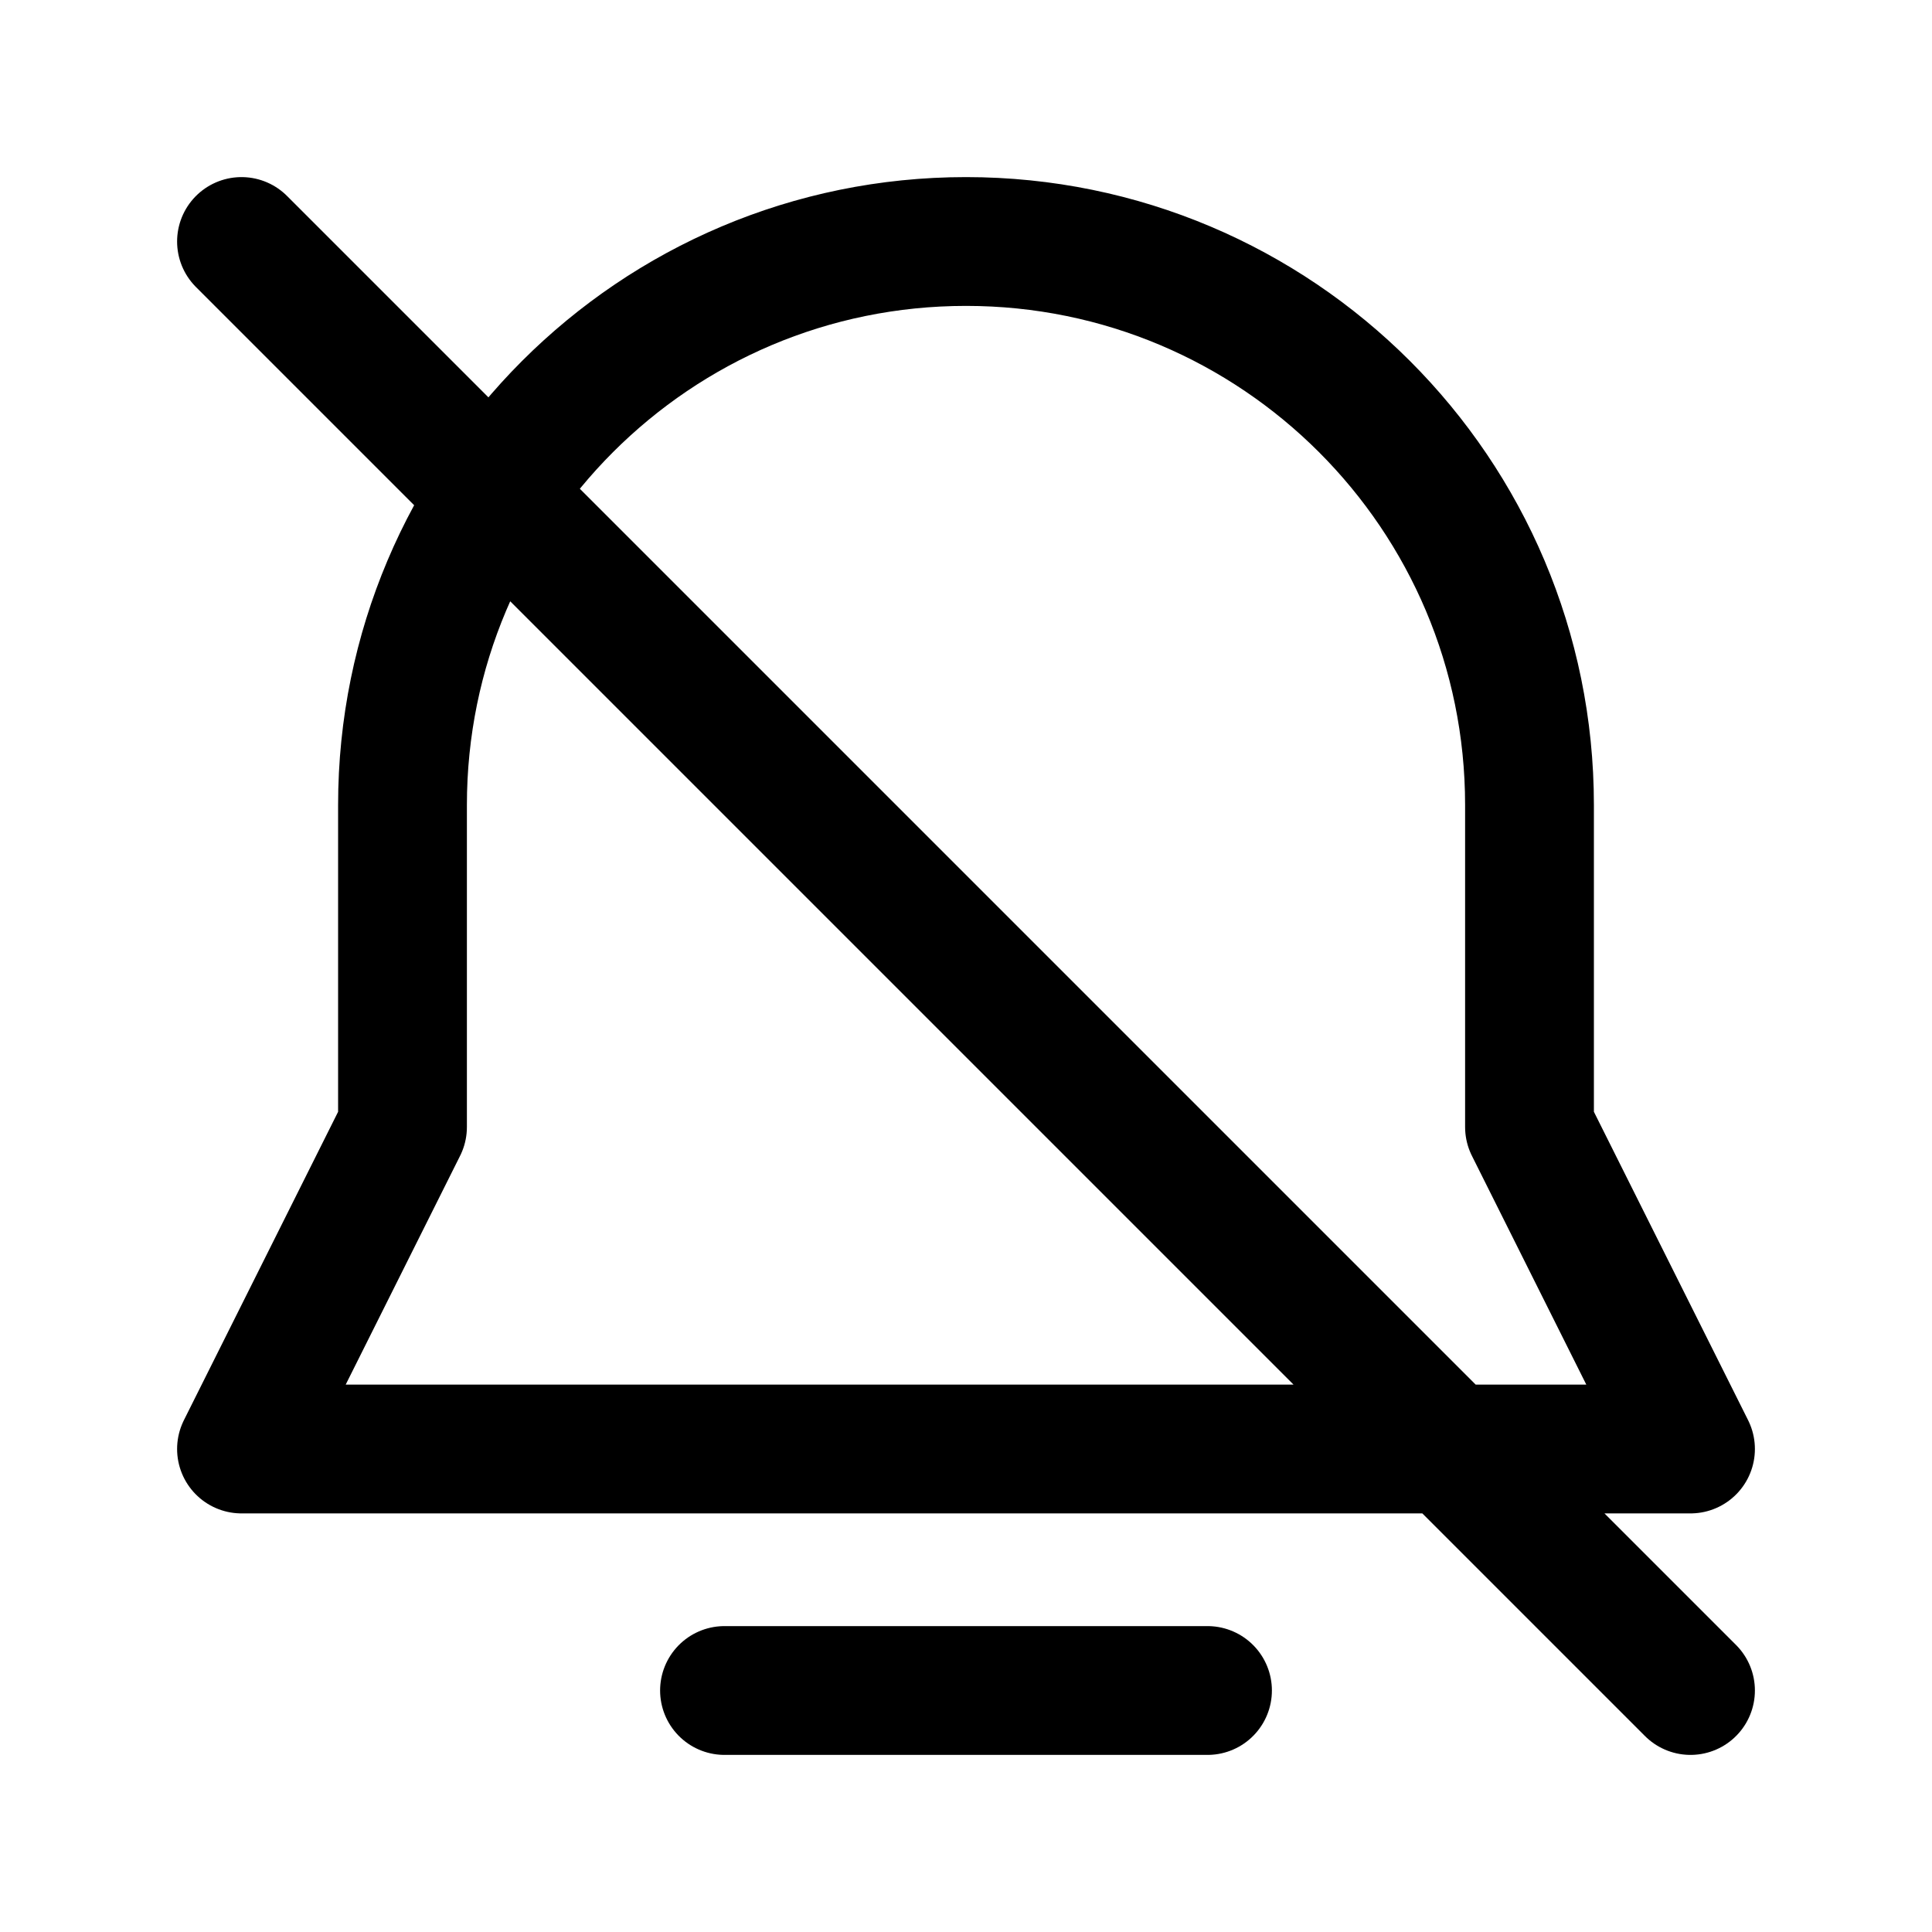
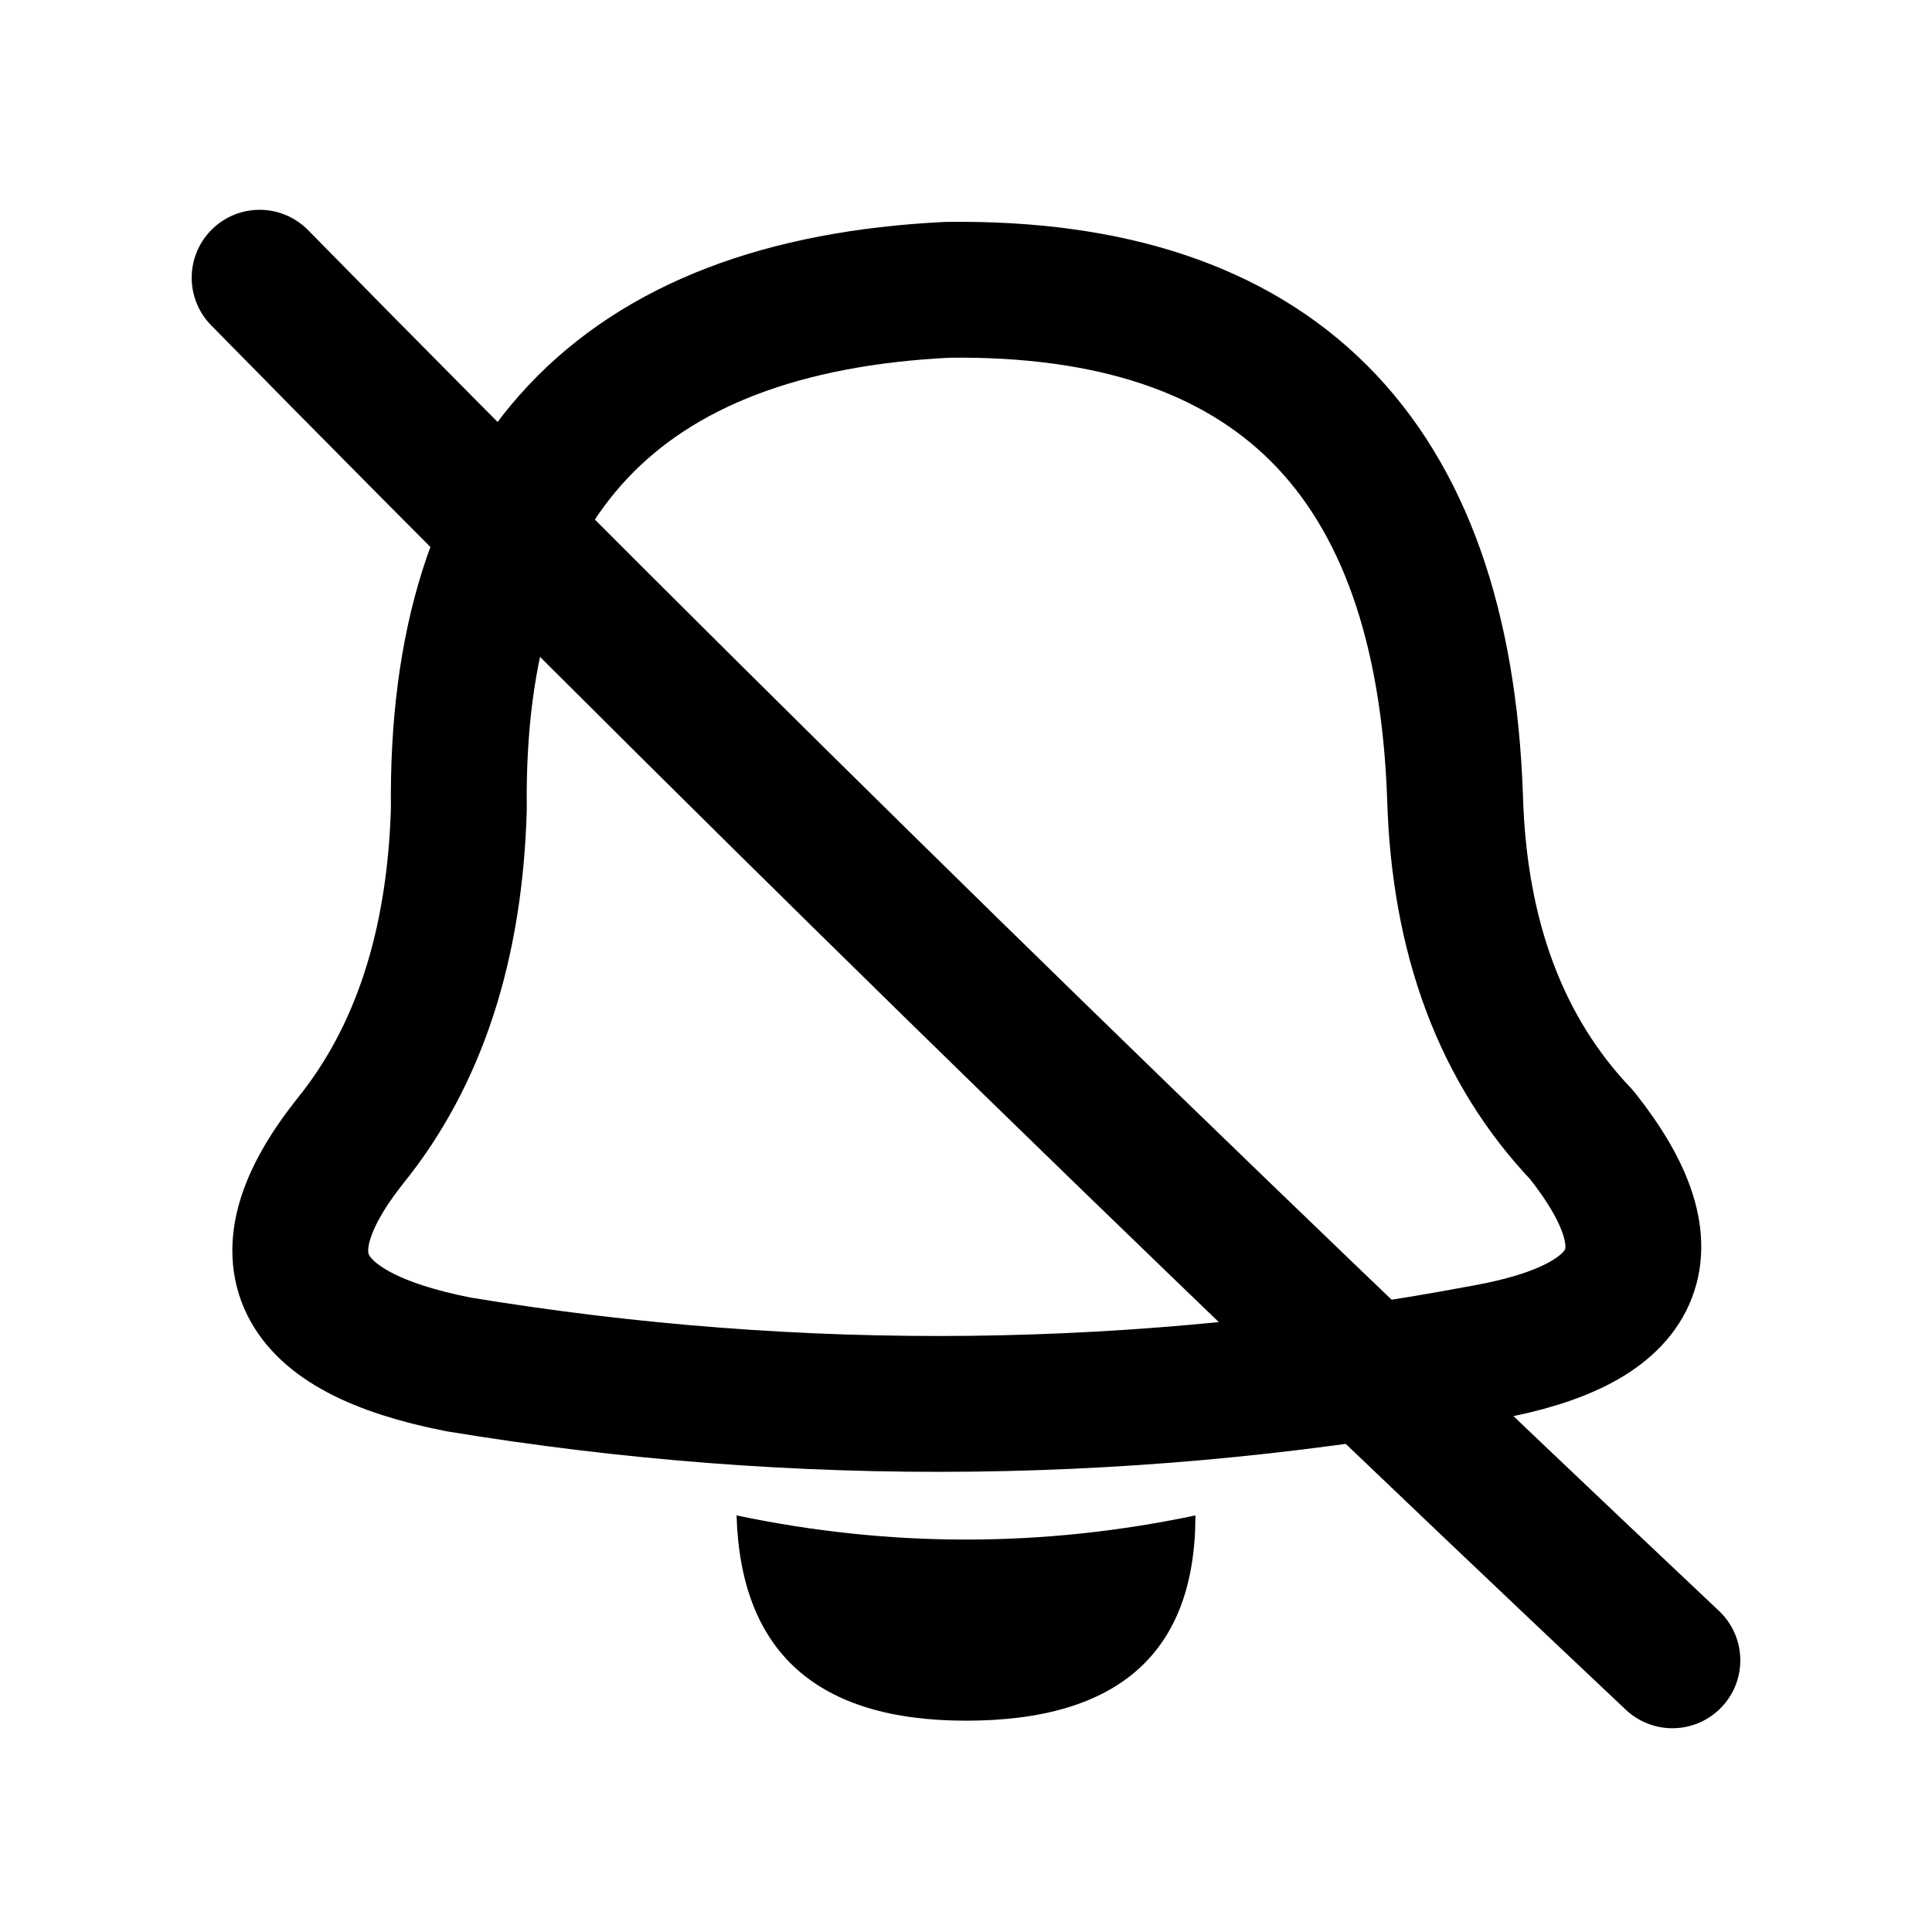
- <svg xmlns="http://www.w3.org/2000/svg" width="24" height="24" viewBox="0 0 24 24" fill="none" stroke="#000" stroke-width="1.6" stroke-linecap="round" stroke-linejoin="round">
-   <path d="M5 10a7 7 0 0 1 14 0v4l2 4H3l2-4Zm4 11h6M3 3l18 18" />
+ <svg xmlns="http://www.w3.org/2000/svg" width="32" height="32" viewBox="0 0 32 32" fill="none" stroke="#000" stroke-width="2.25" stroke-linecap="round" stroke-linejoin="round">
+   <path d="M7.6 13.4Q7.5 5.2 15.7 4.8Q23.8 4.7 24.1 13.2Q24.2 16.7 26.2 18.8Q28.5 21.7 24.6 22.4Q16.1 24 7.6 22.6Q3.5 21.8 5.8 18.9Q7.5 16.8 7.6 13.4Z" />
+   <path d="M12.2 25.1Q16 25.9 19.8 25.1Q19.8 28.5 16 28.5Q12.3 28.5 12.2 25.1Z" fill="#000" stroke="none" />
+   <path d="M4.3 4.6Q15.5 16 27.7 27.5" />
</svg>
